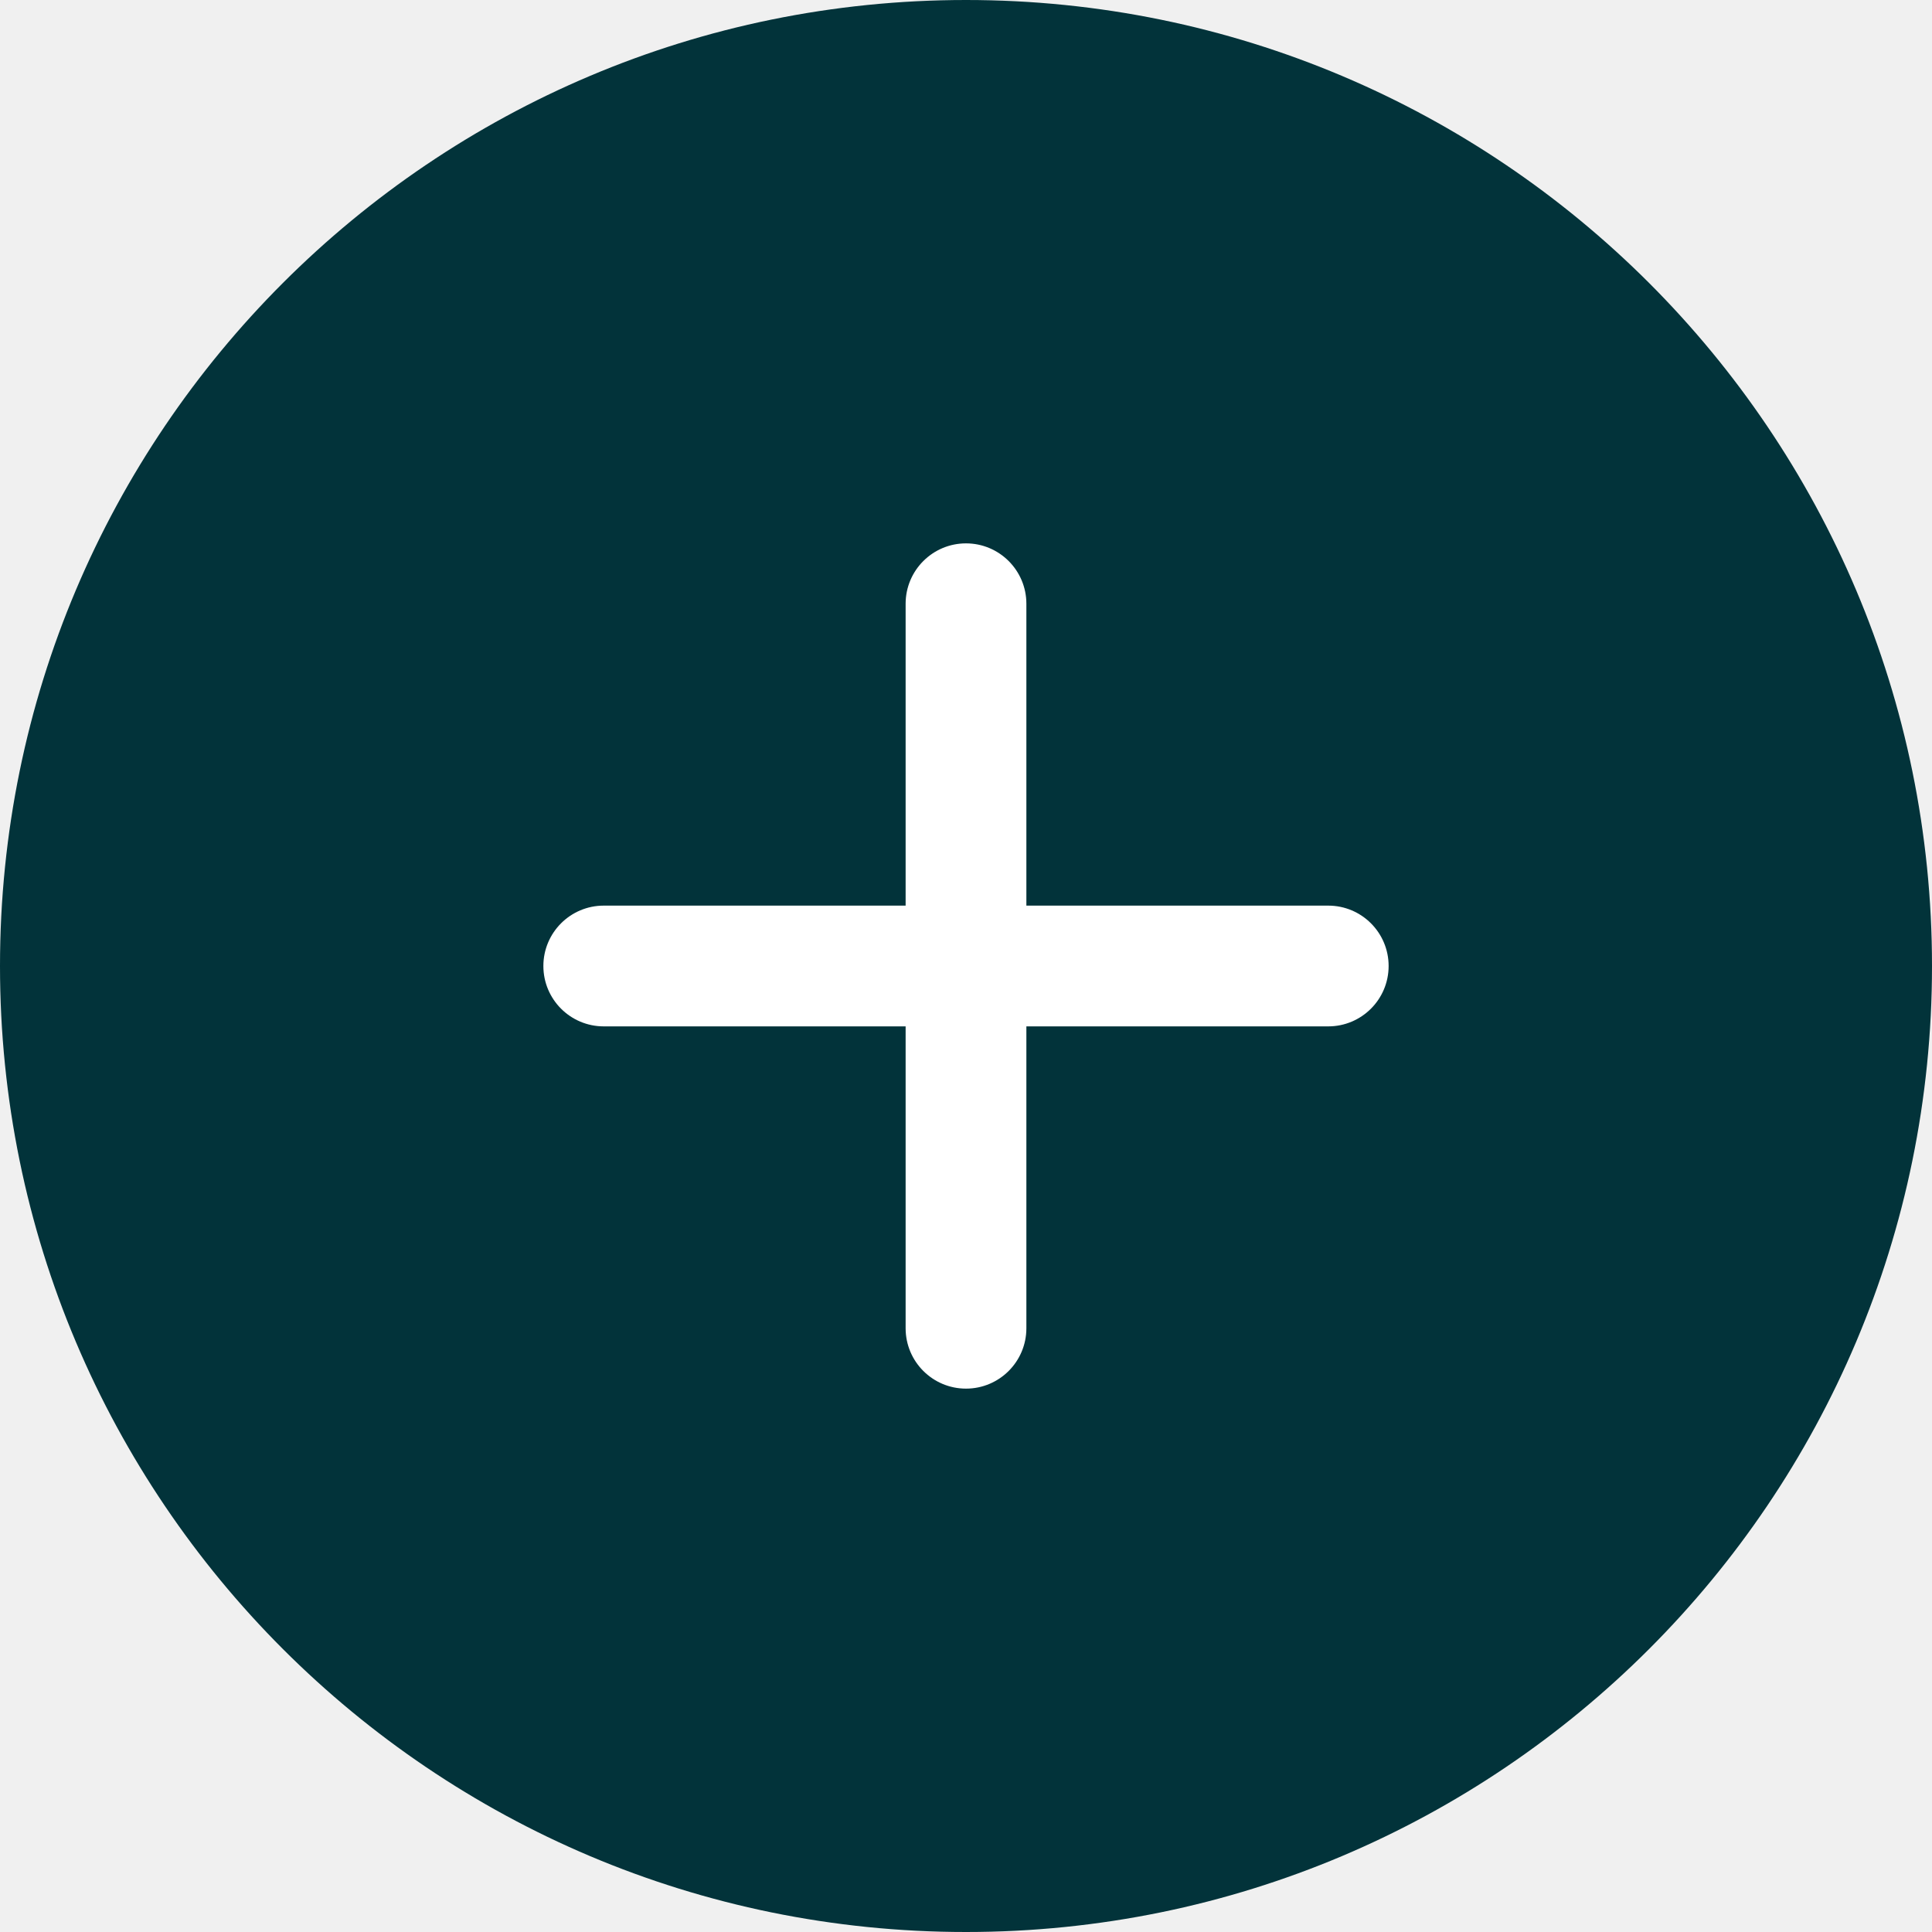
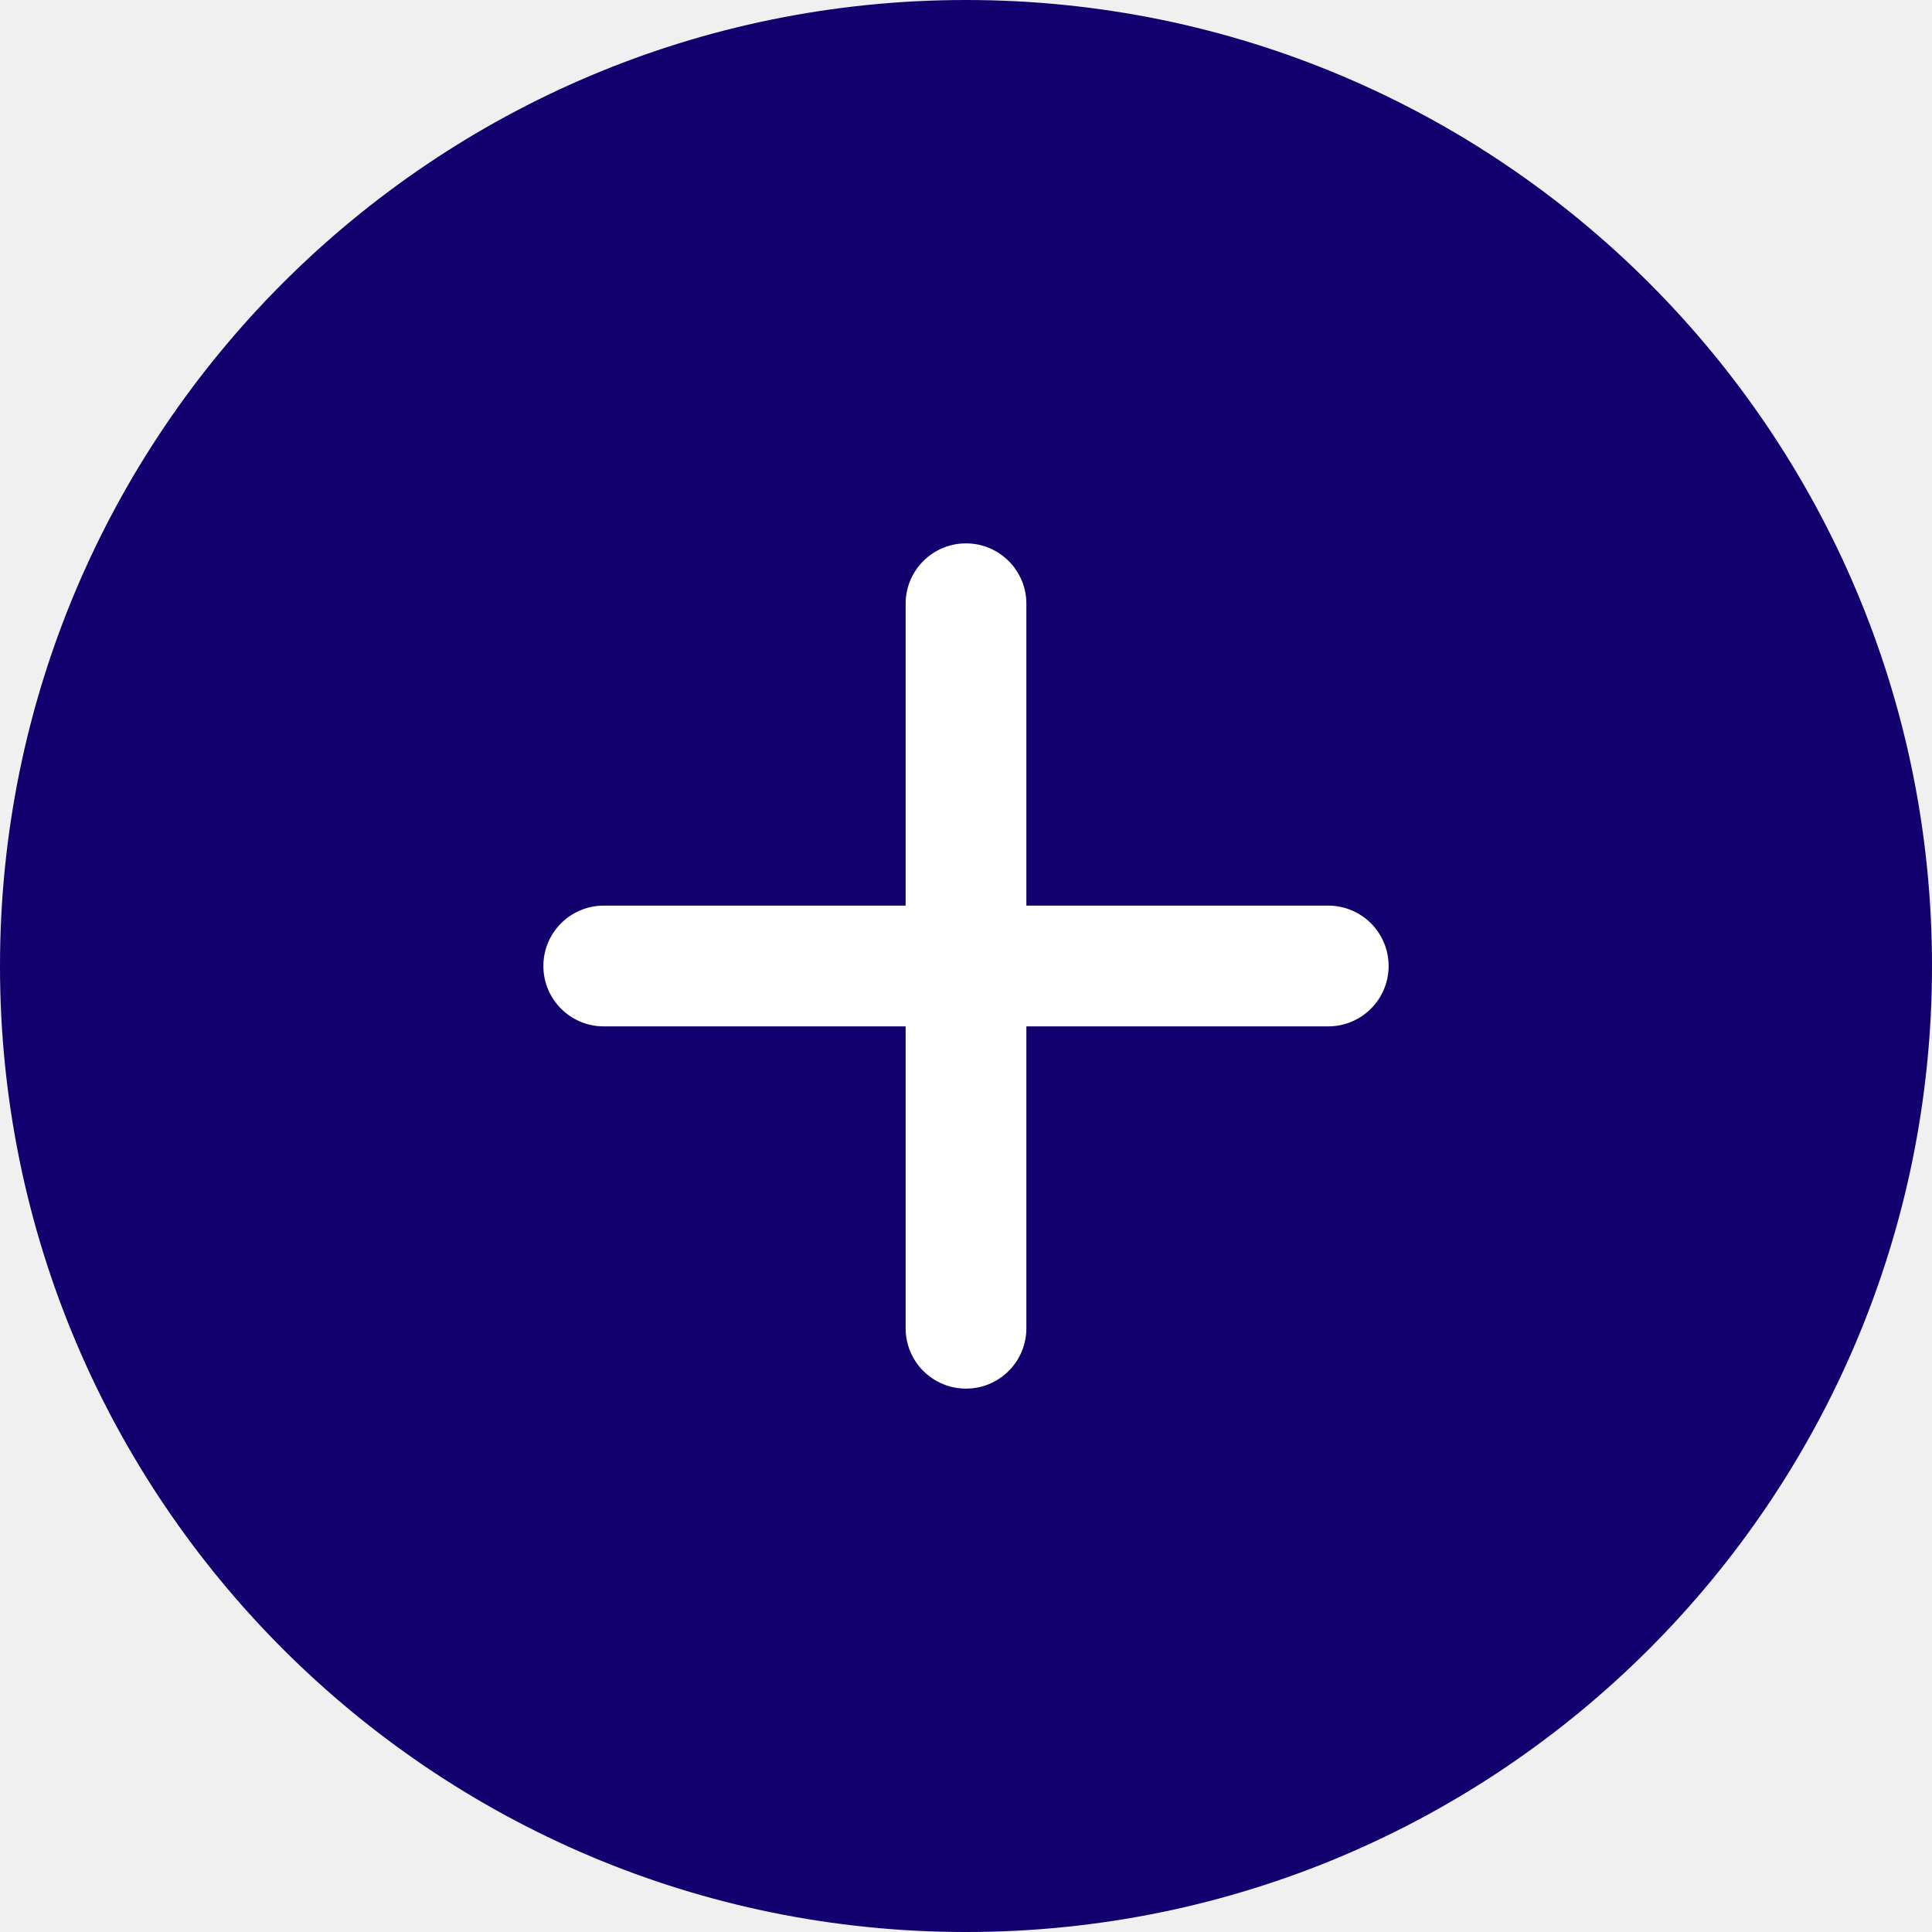
<svg xmlns="http://www.w3.org/2000/svg" width="32" height="32" viewBox="0 0 32 32">
  <g id="add-button" transform="translate(-1784 -183)">
-     <circle id="Ellipse_5" data-name="Ellipse 5" cx="16" cy="16" r="16" transform="translate(1784 183)" fill="#02333A" />
+     <circle id="Ellipse_5" data-name="Ellipse 5" cx="16" cy="16" r="16" transform="translate(1784 183)" fill="#11006E" />
    <g id="add-button-2" data-name="add-button" transform="translate(1788 187)">
      <rect id="Rectangle_50" data-name="Rectangle 50" width="24" height="24" fill="none" />
      <path id="plus" d="M8.9,6.9v-5a1,1,0,1,0-2,0v5h-5a1,1,0,1,0,0,2h5v5a1,1,0,0,0,2,0v-5h5a1,1,0,0,0,0-2h-5Z" transform="translate(4.1 4.1)" fill="#fff" />
    </g>
  </g>
</svg>
